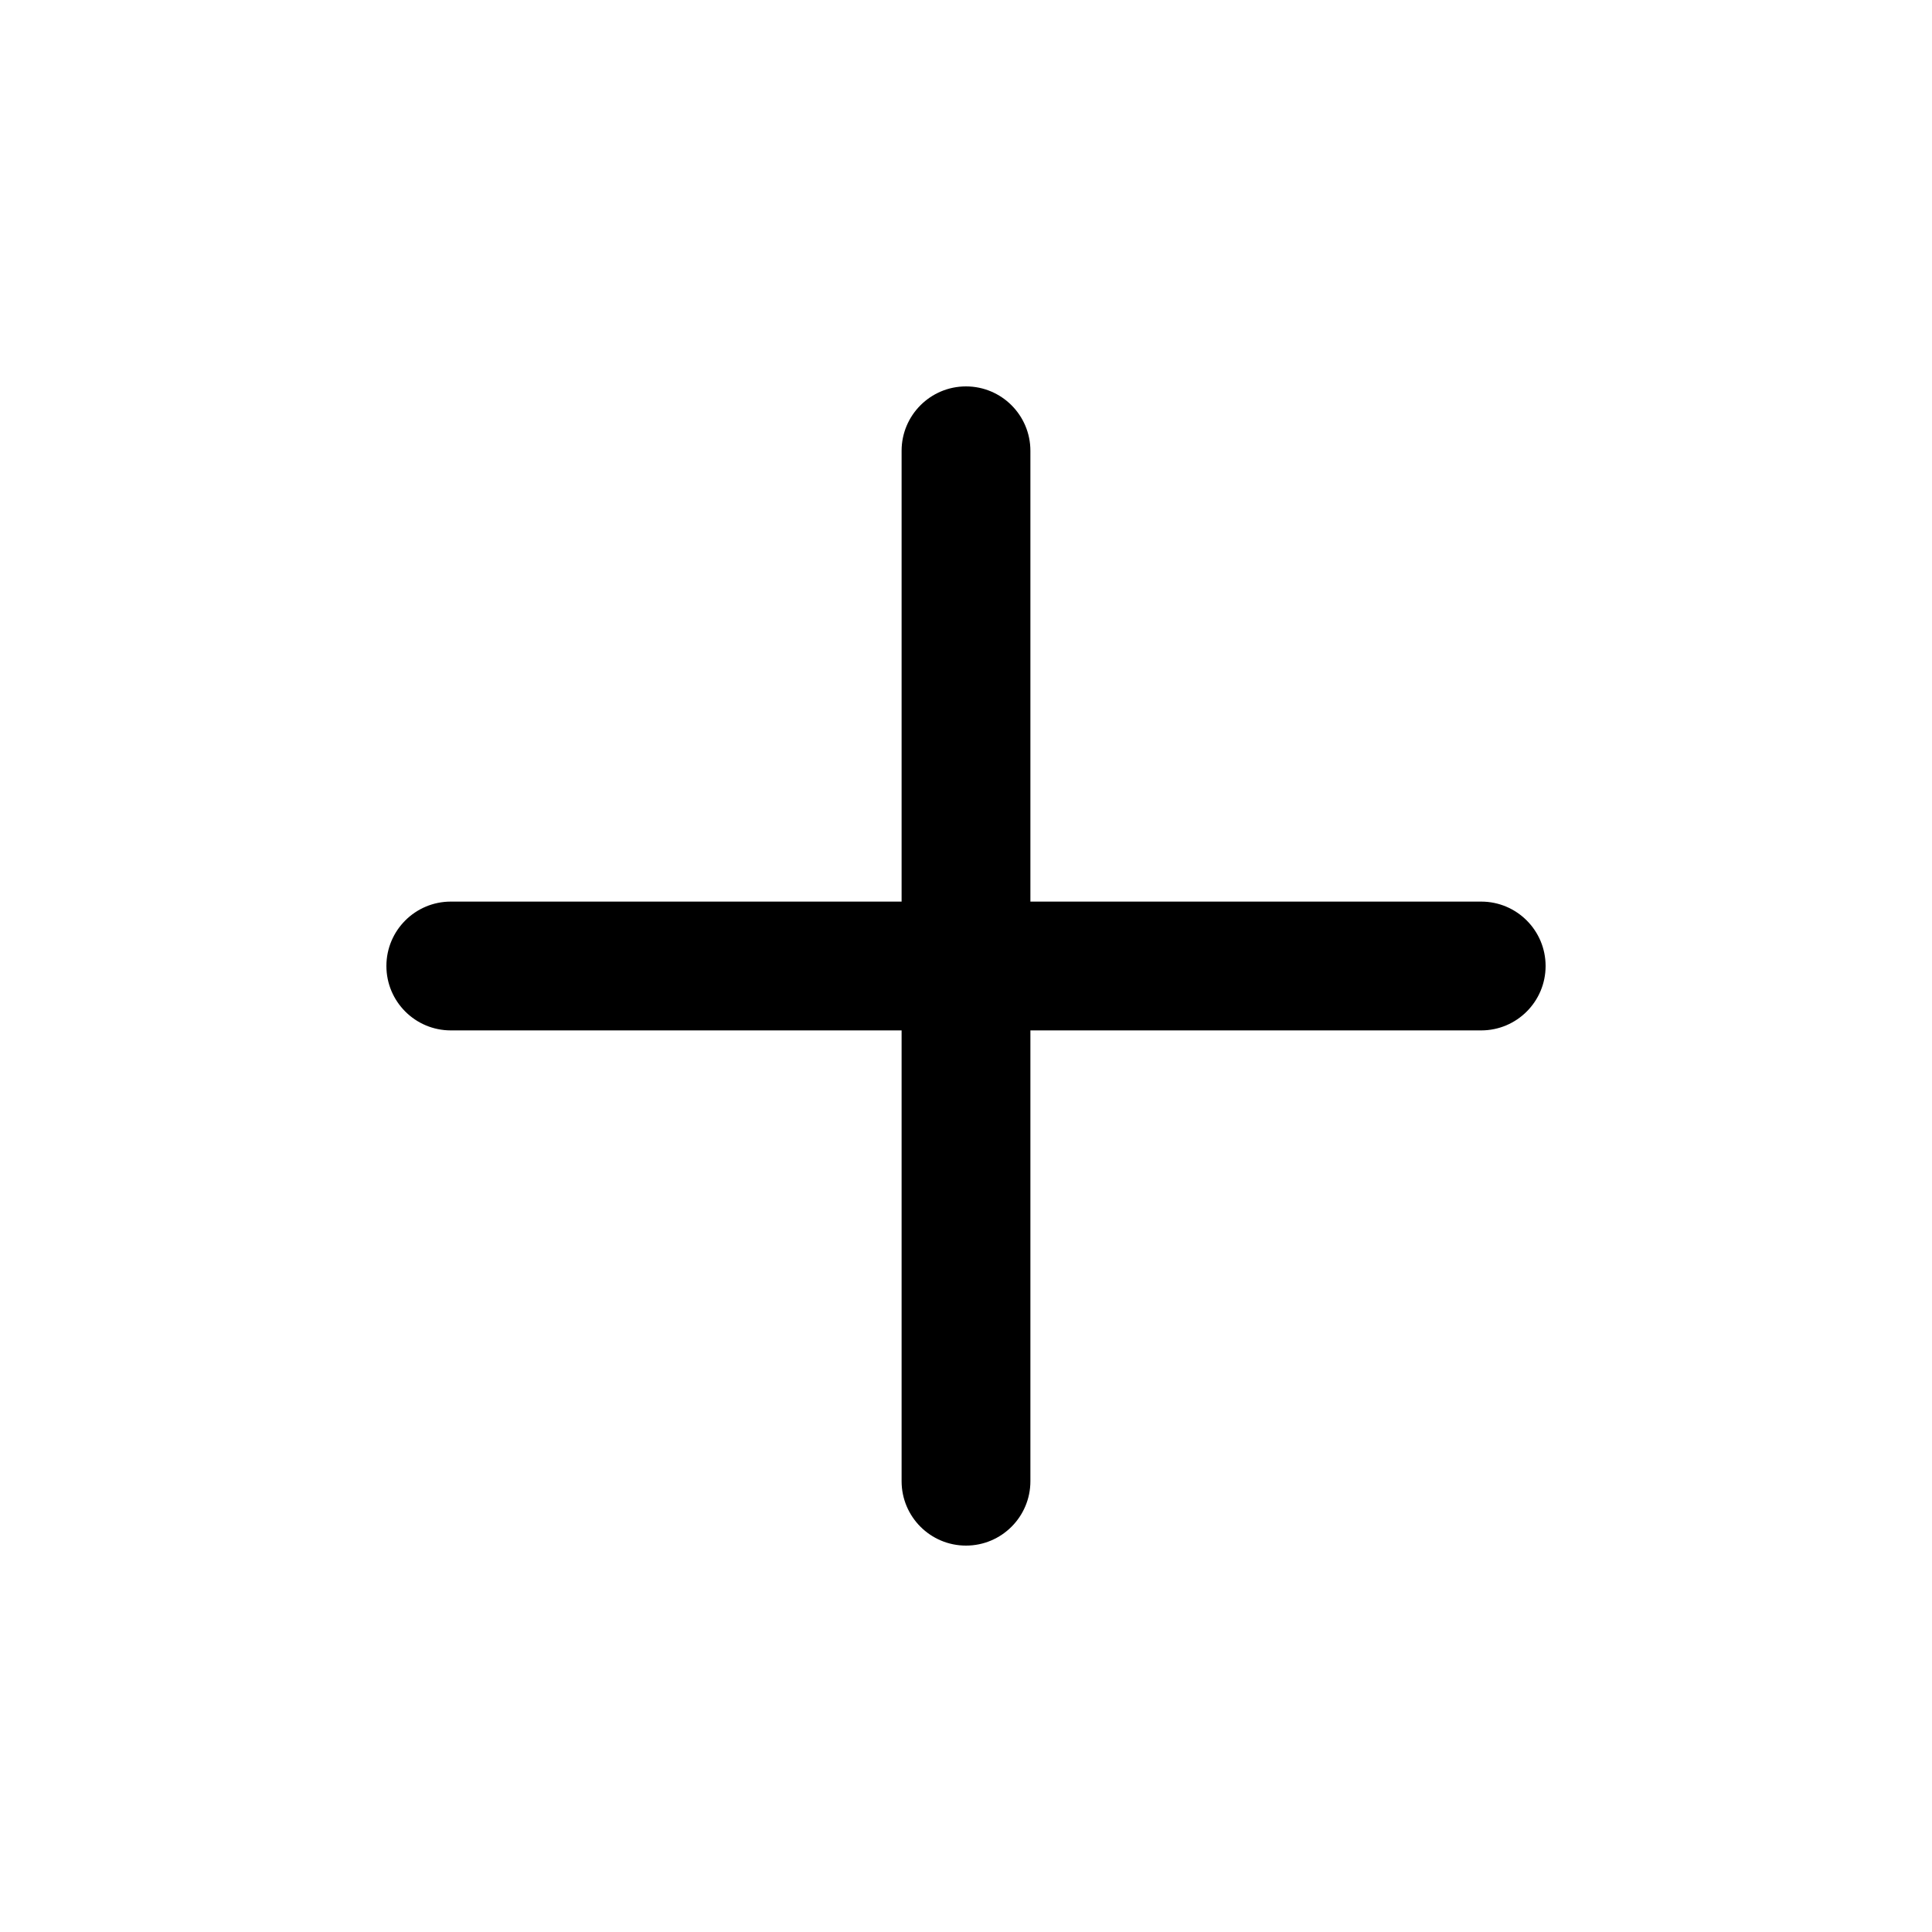
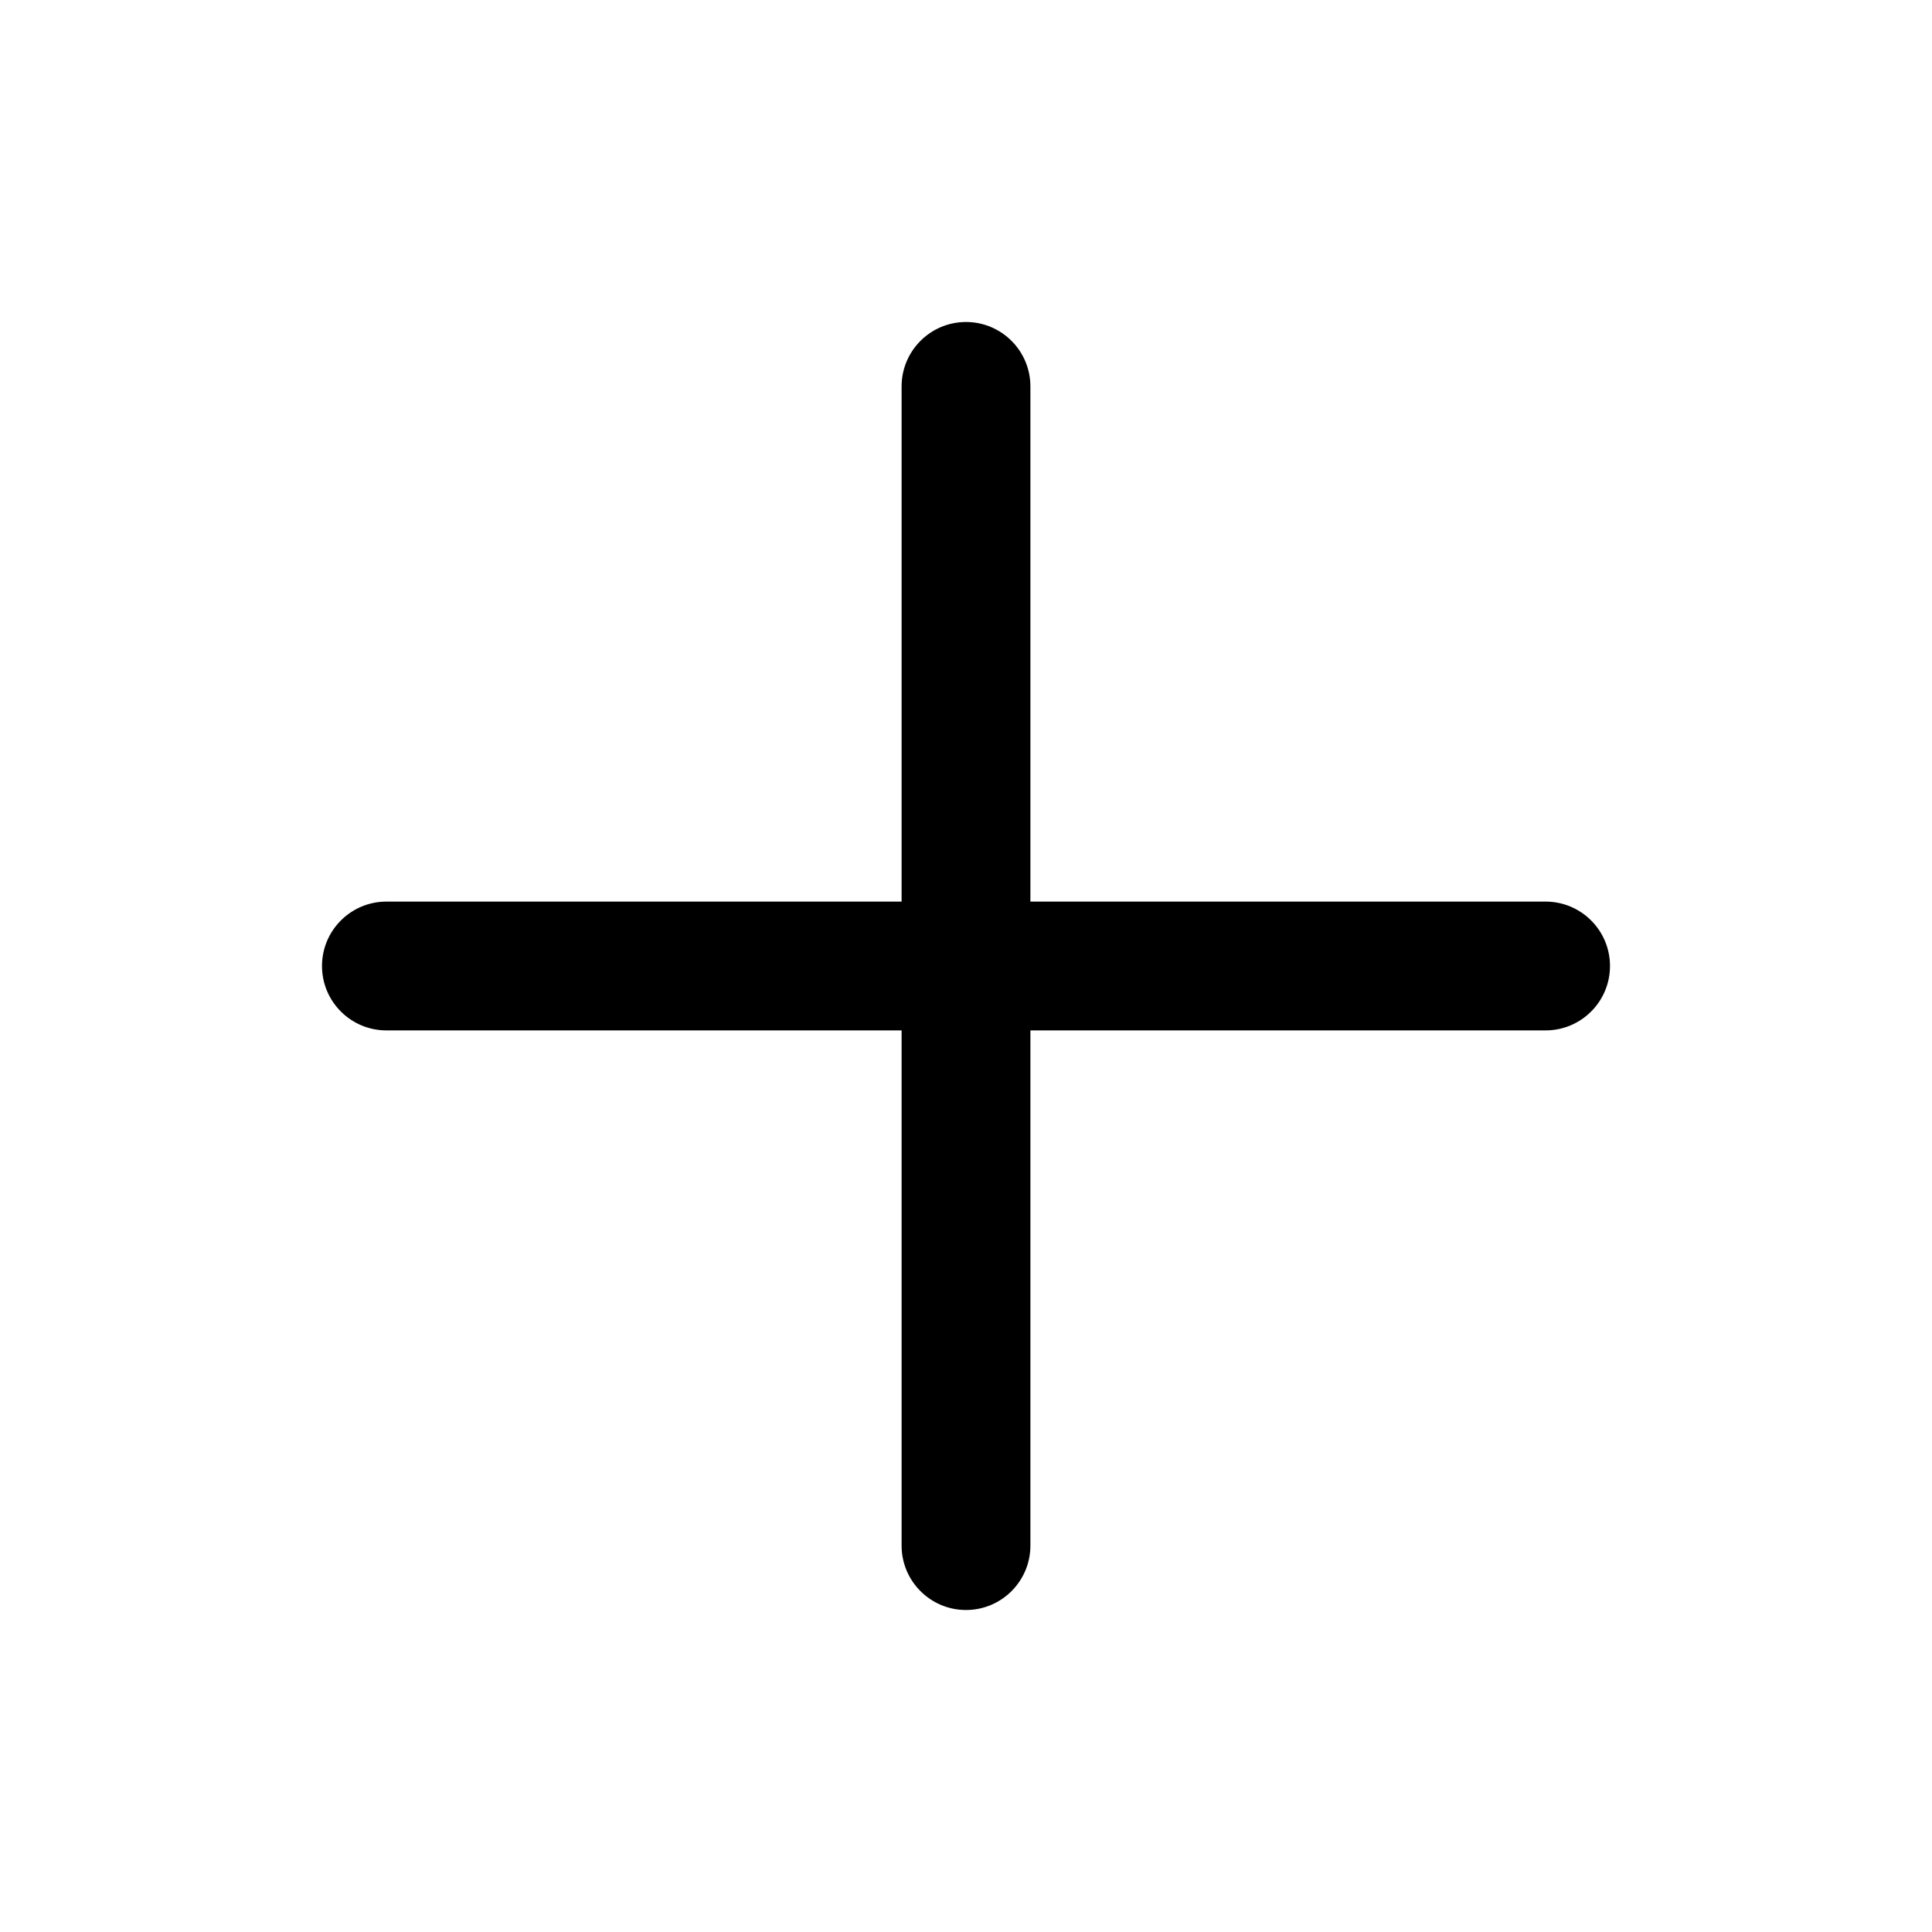
<svg xmlns="http://www.w3.org/2000/svg" width="15" height="15" fill="none">
-   <path fill-rule="evenodd" clip-rule="evenodd" d="M8 3.5C8 3.224 7.776 3 7.5 3C7.224 3 7 3.224 7 3.5V7H3.5C3.224 7 3 7.224 3 7.5C3 7.776 3.224 8 3.5 8H7V11.5C7 11.776 7.224 12 7.5 12C7.776 12 8 11.776 8 11.5V8H11.5C11.776 8 12 7.776 12 7.5C12 7.224 11.776 7 11.5 7H8V3.5Z" fill="currentColor" />
+   <path fill-rule="evenodd" clip-rule="evenodd" d="M8 3C8 2.724 7.776 2.5 7.5 2.5C7.224 2.5 7 2.724 7 3V7H3C2.724 7 2.5 7.224 2.5 7.5C2.5 7.776 2.724 8 3 8H7V12C7 12.276 7.224 12.5 7.5 12.5C7.776 12.5 8 12.276 8 12V8H12C12.276 8 12.5 7.776 12.5 7.5C12.5 7.224 12.276 7 12 7H8V3Z" fill="currentColor" />
</svg>
